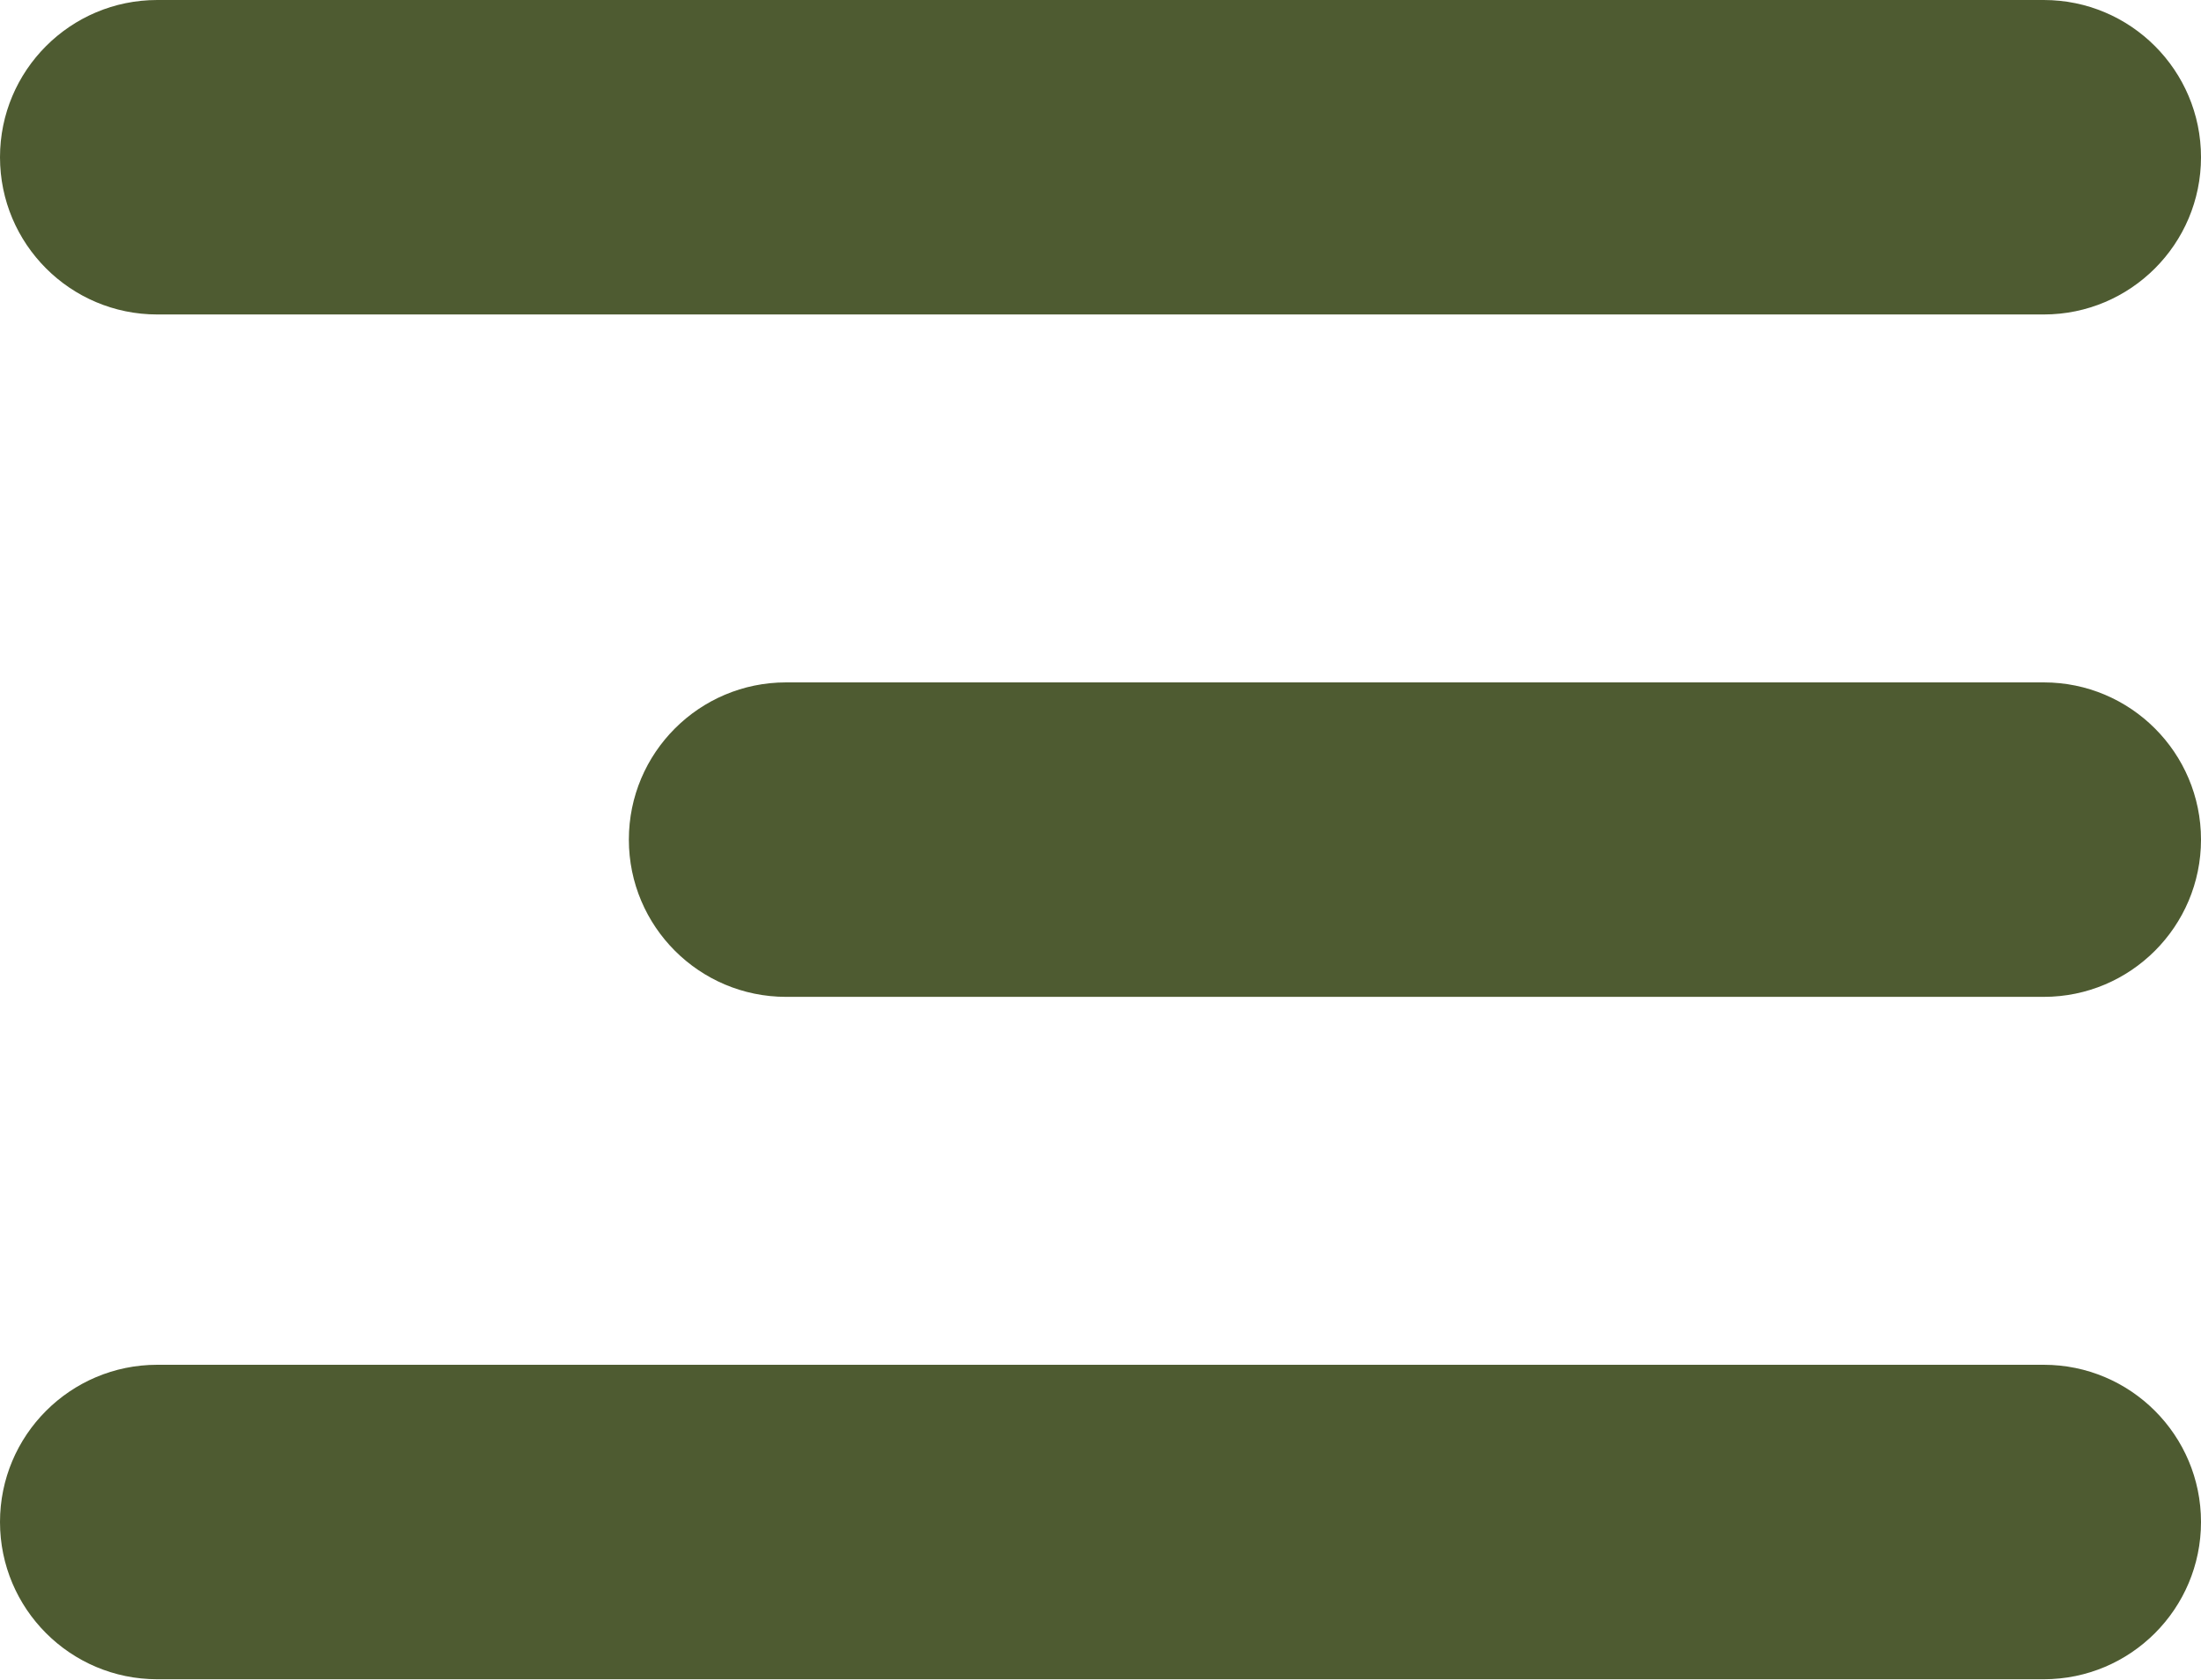
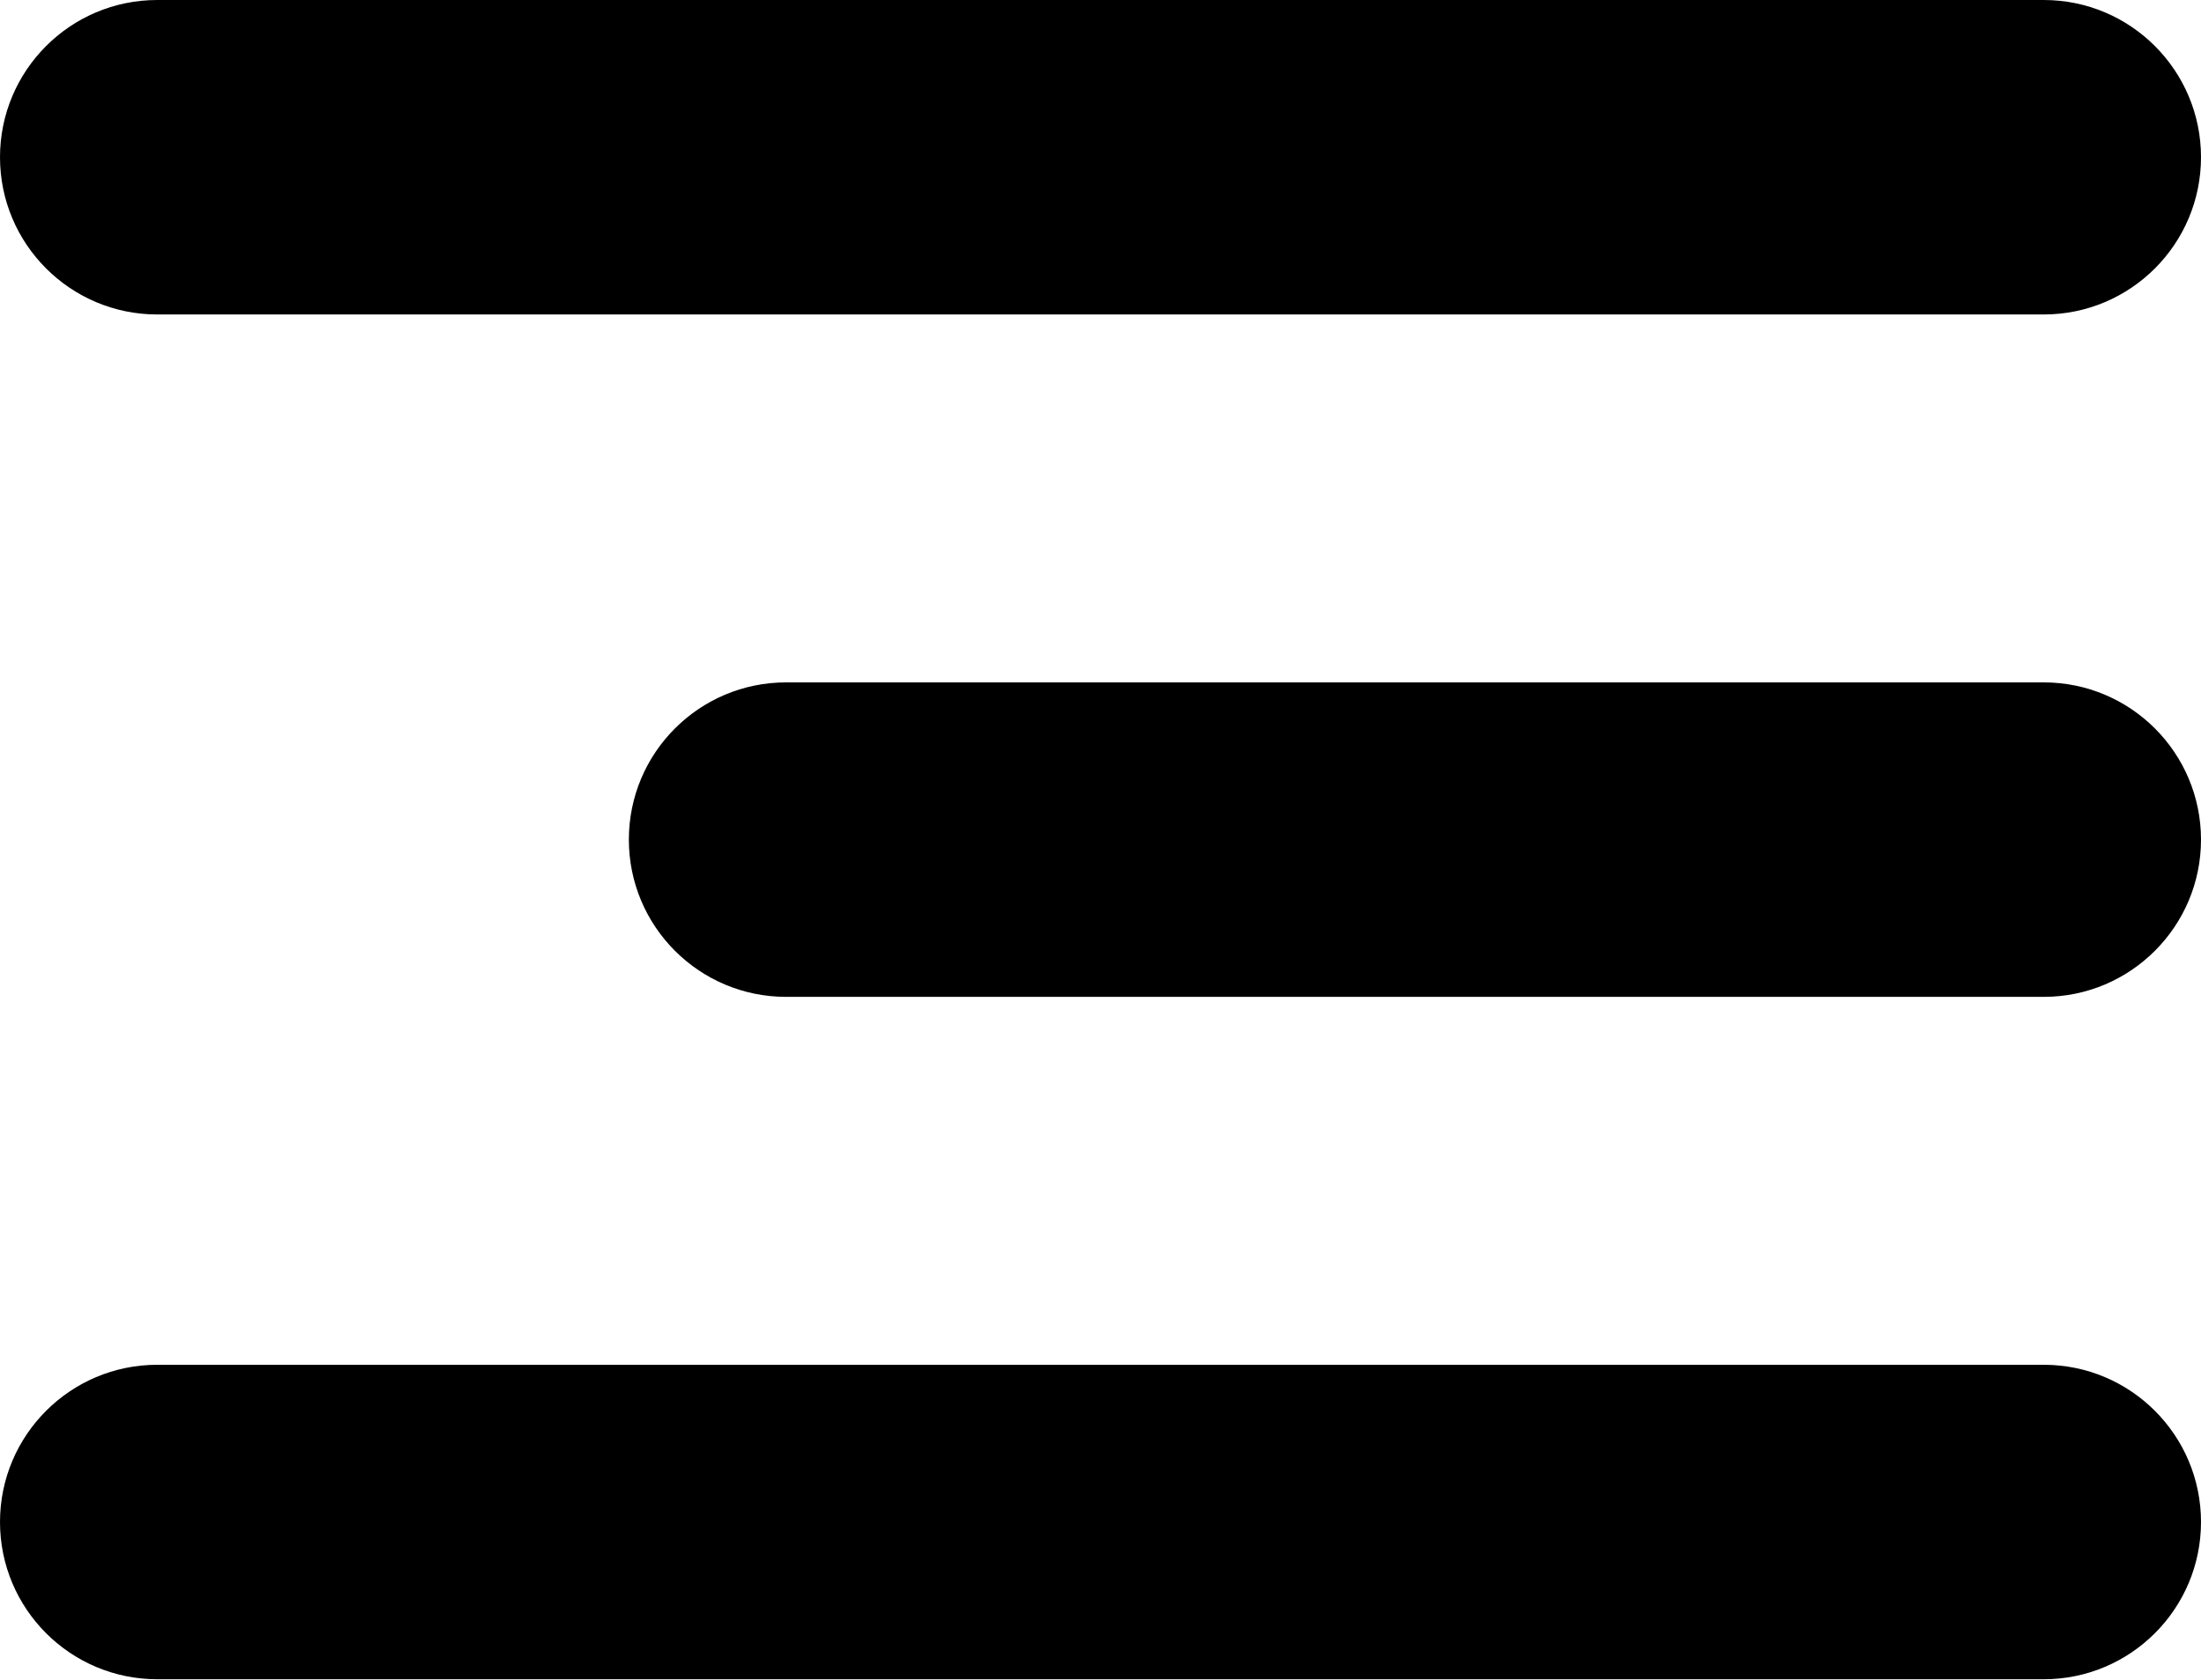
<svg xmlns="http://www.w3.org/2000/svg" id="uuid-ff616f07-3409-4c57-aac7-010912380d61" data-name="Layer 2" viewBox="0 0 70 53.4">
  <g id="uuid-2f1d5b8d-d075-471c-9126-eaaeeb0181d2" data-name="Ñëîé 1">
    <g>
-       <path d="M65,10H5C2.24,10,0,7.76,0,5h0C0,2.24,2.24,0,5,0h60c2.76,0,5,2.24,5,5h0c0,2.76-2.24,5-5,5Z" fill="#4e5b31" stroke-width="0" />
-       <path d="M65,31.7H25c-2.76,0-5-2.24-5-5h0c0-2.76,2.24-5,5-5h40c2.76,0,5,2.24,5,5h0c0,2.76-2.24,5-5,5Z" fill="#4e5b31" stroke-width="0" />
-       <path d="M65,53.4H5c-2.76,0-5-2.24-5-5h0c0-2.76,2.24-5,5-5h60c2.76,0,5,2.24,5,5h0c0,2.76-2.24,5-5,5Z" fill="#4e5b31" stroke-width="0" />
+       <path d="M65,10H5C2.24,10,0,7.76,0,5h0C0,2.24,2.24,0,5,0h60c2.76,0,5,2.24,5,5h0c0,2.76-2.24,5-5,5Z" fill="#000" stroke-width="0" />
+       <path d="M65,31.7H25c-2.76,0-5-2.24-5-5h0c0-2.76,2.24-5,5-5h40c2.76,0,5,2.24,5,5h0c0,2.76-2.24,5-5,5Z" fill="#000" stroke-width="0" />
+       <path d="M65,53.4H5c-2.76,0-5-2.24-5-5h0c0-2.76,2.24-5,5-5h60c2.76,0,5,2.24,5,5h0c0,2.76-2.24,5-5,5Z" fill="#000" stroke-width="0" />
    </g>
  </g>
</svg>
